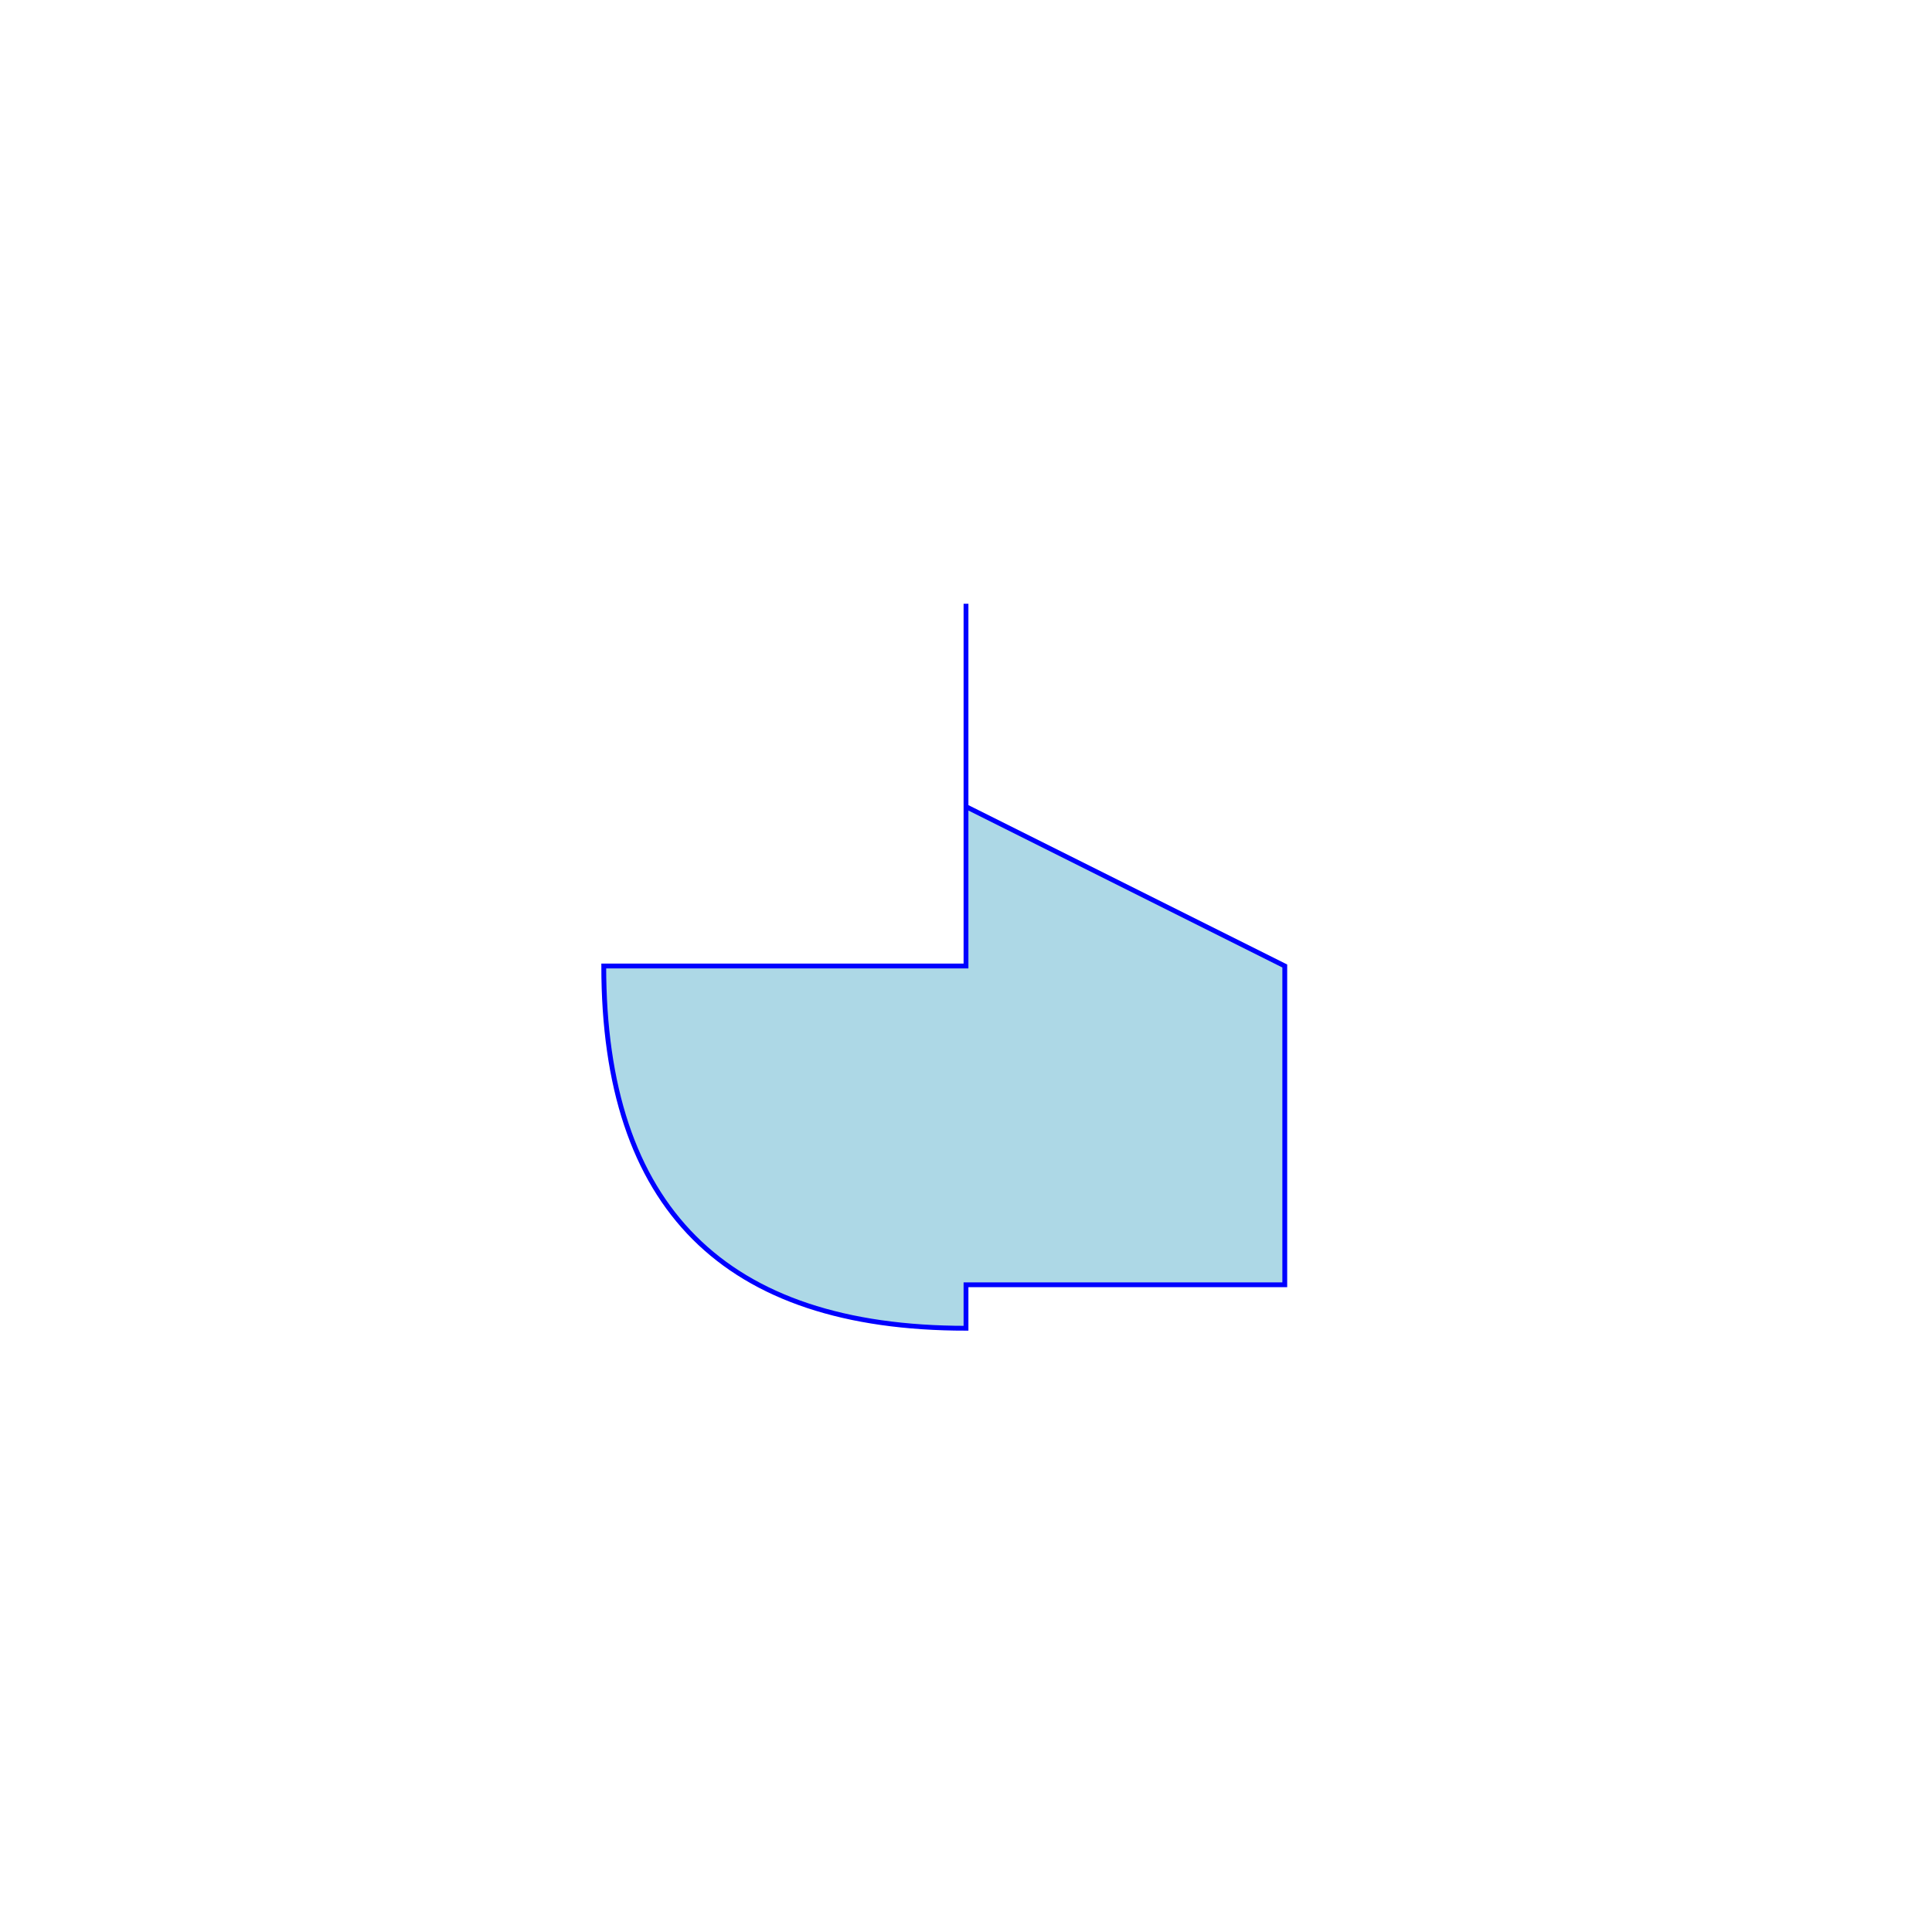
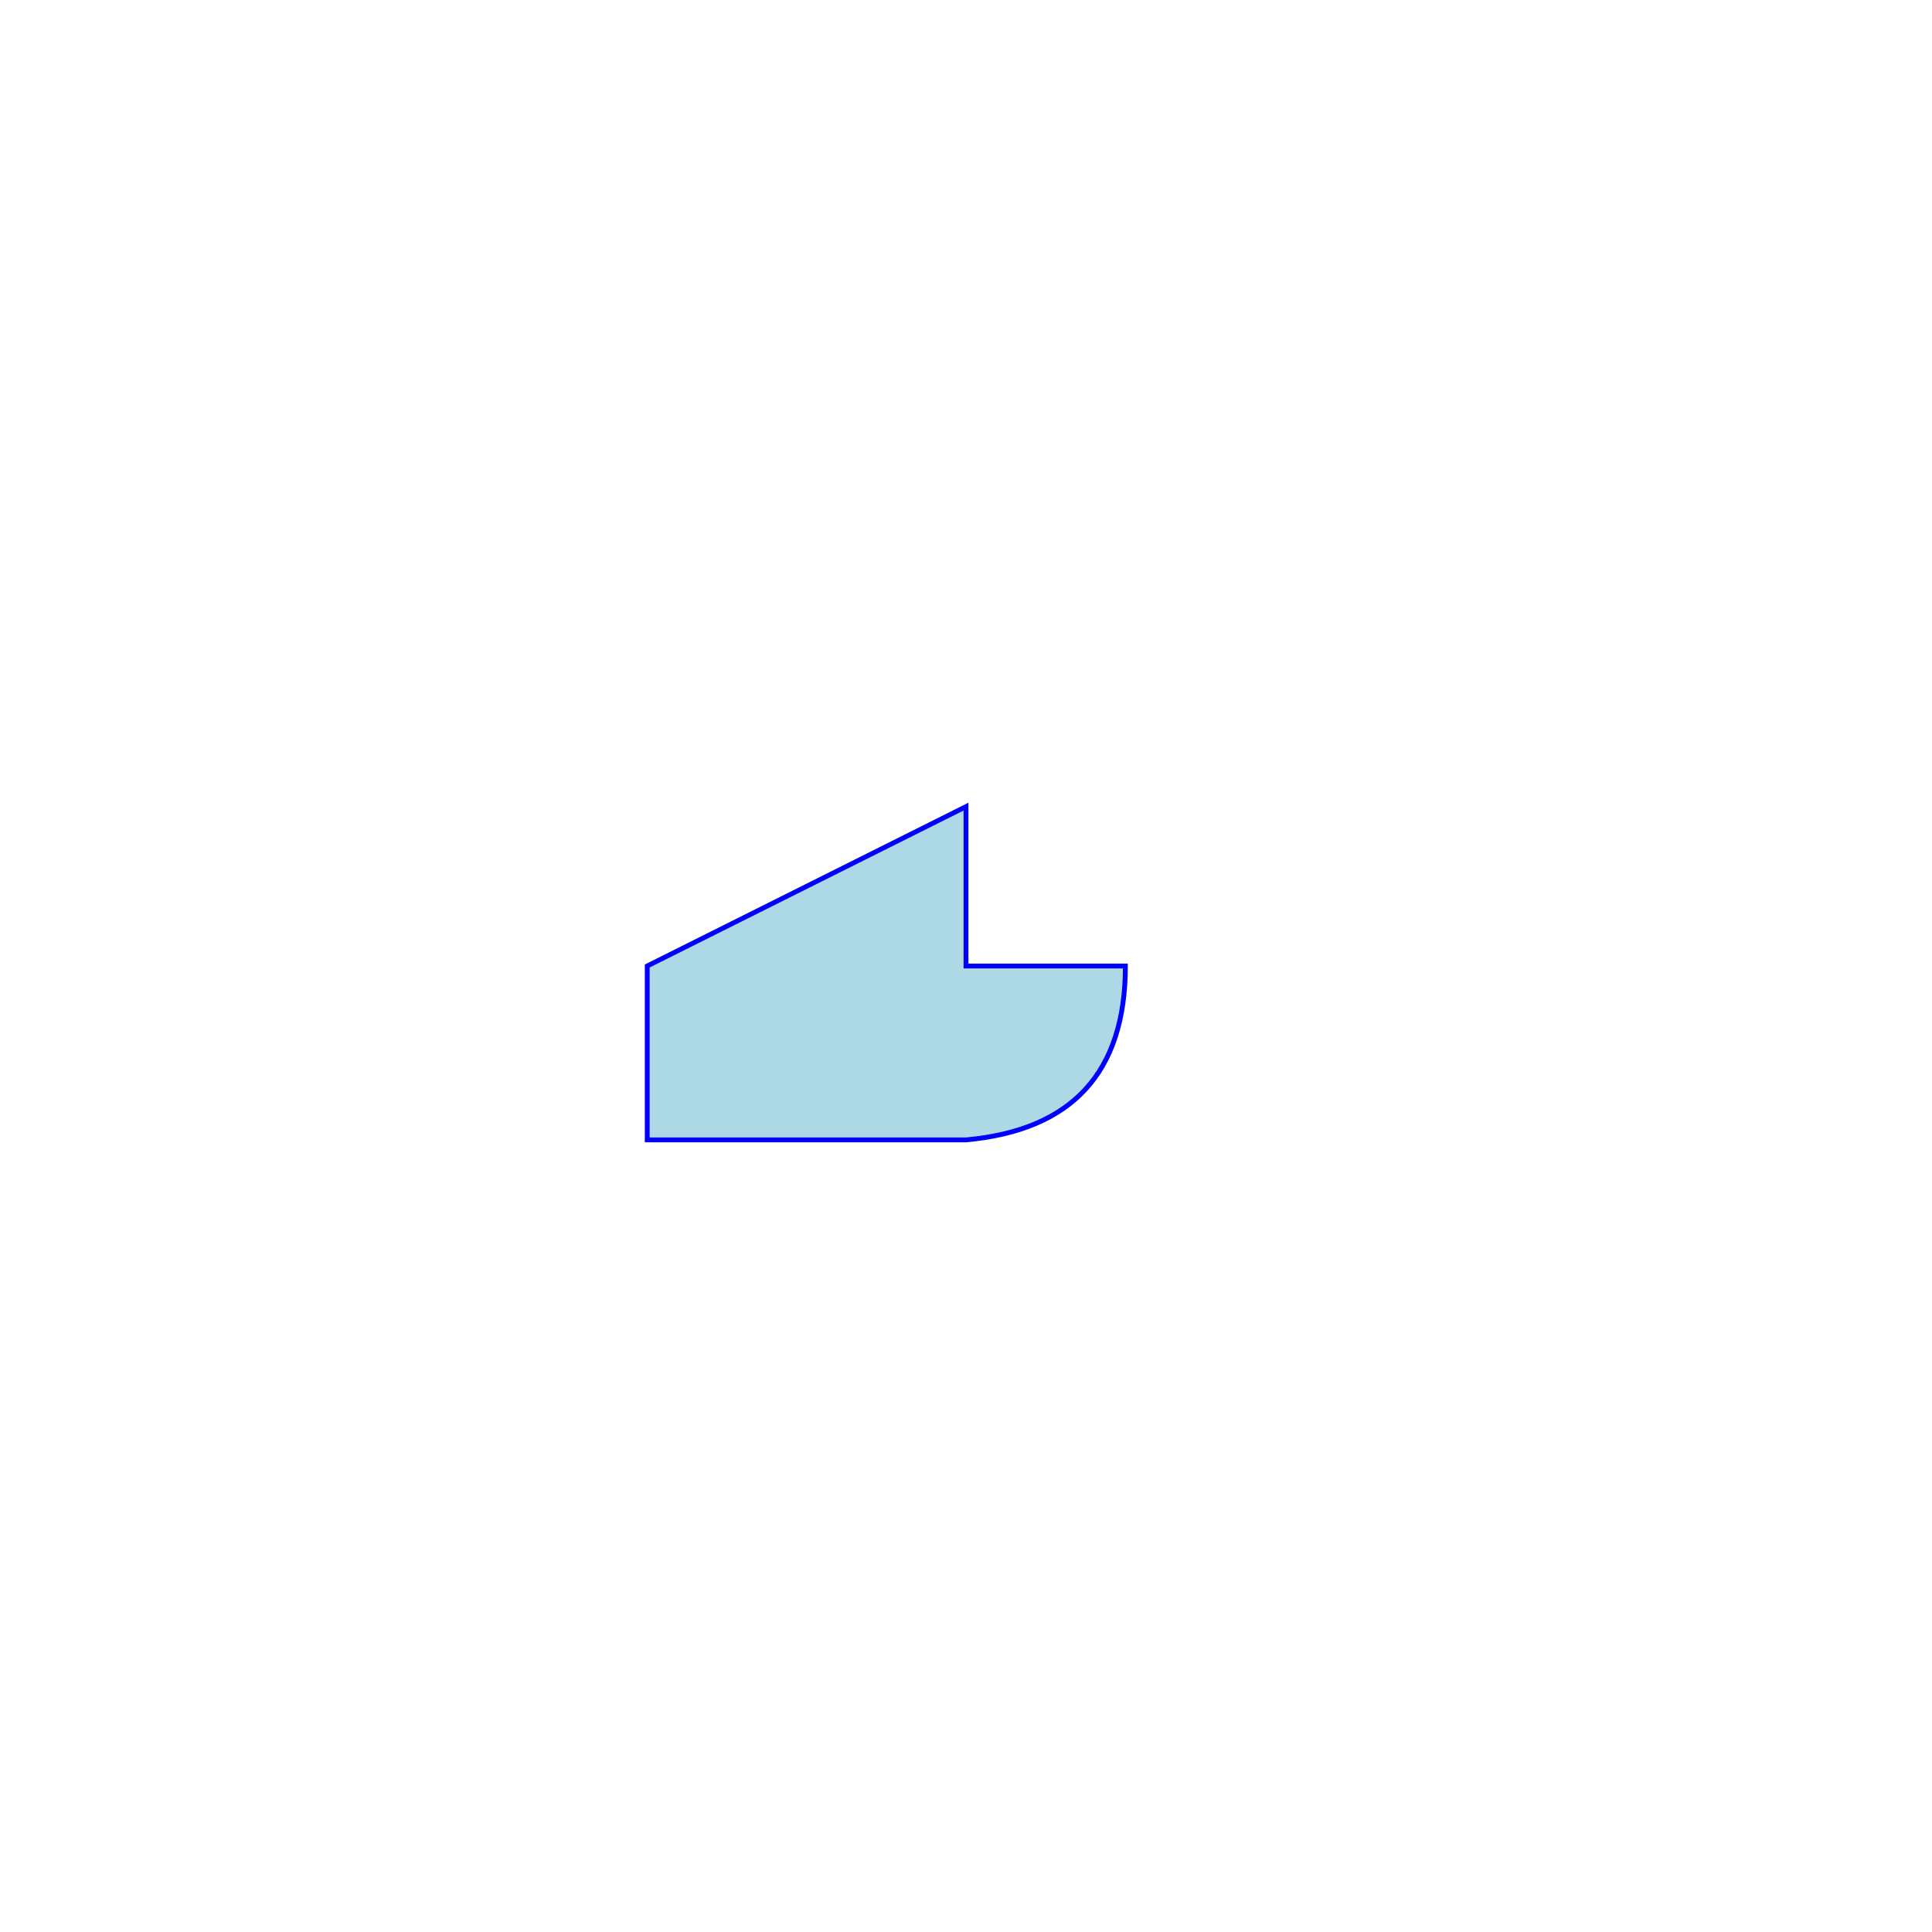
<svg xmlns="http://www.w3.org/2000/svg" width="400" height="400">
  <rect width="400" height="400" fill="white" />
-   <path d="             M 200,167             L 266,200             L 266,266             L 200,266             L 200,275             Q 125,275 125,200             L 200,200             L 200,125             Z" fill="lightblue" stroke="blue" />
+   <path d="              M 200,200             L 200,167             L 134,200             L 134,236             L 200,236             Q 233,233 233,200               Z" fill="lightblue" stroke="blue" />
  <path d="         M     " />
</svg>
